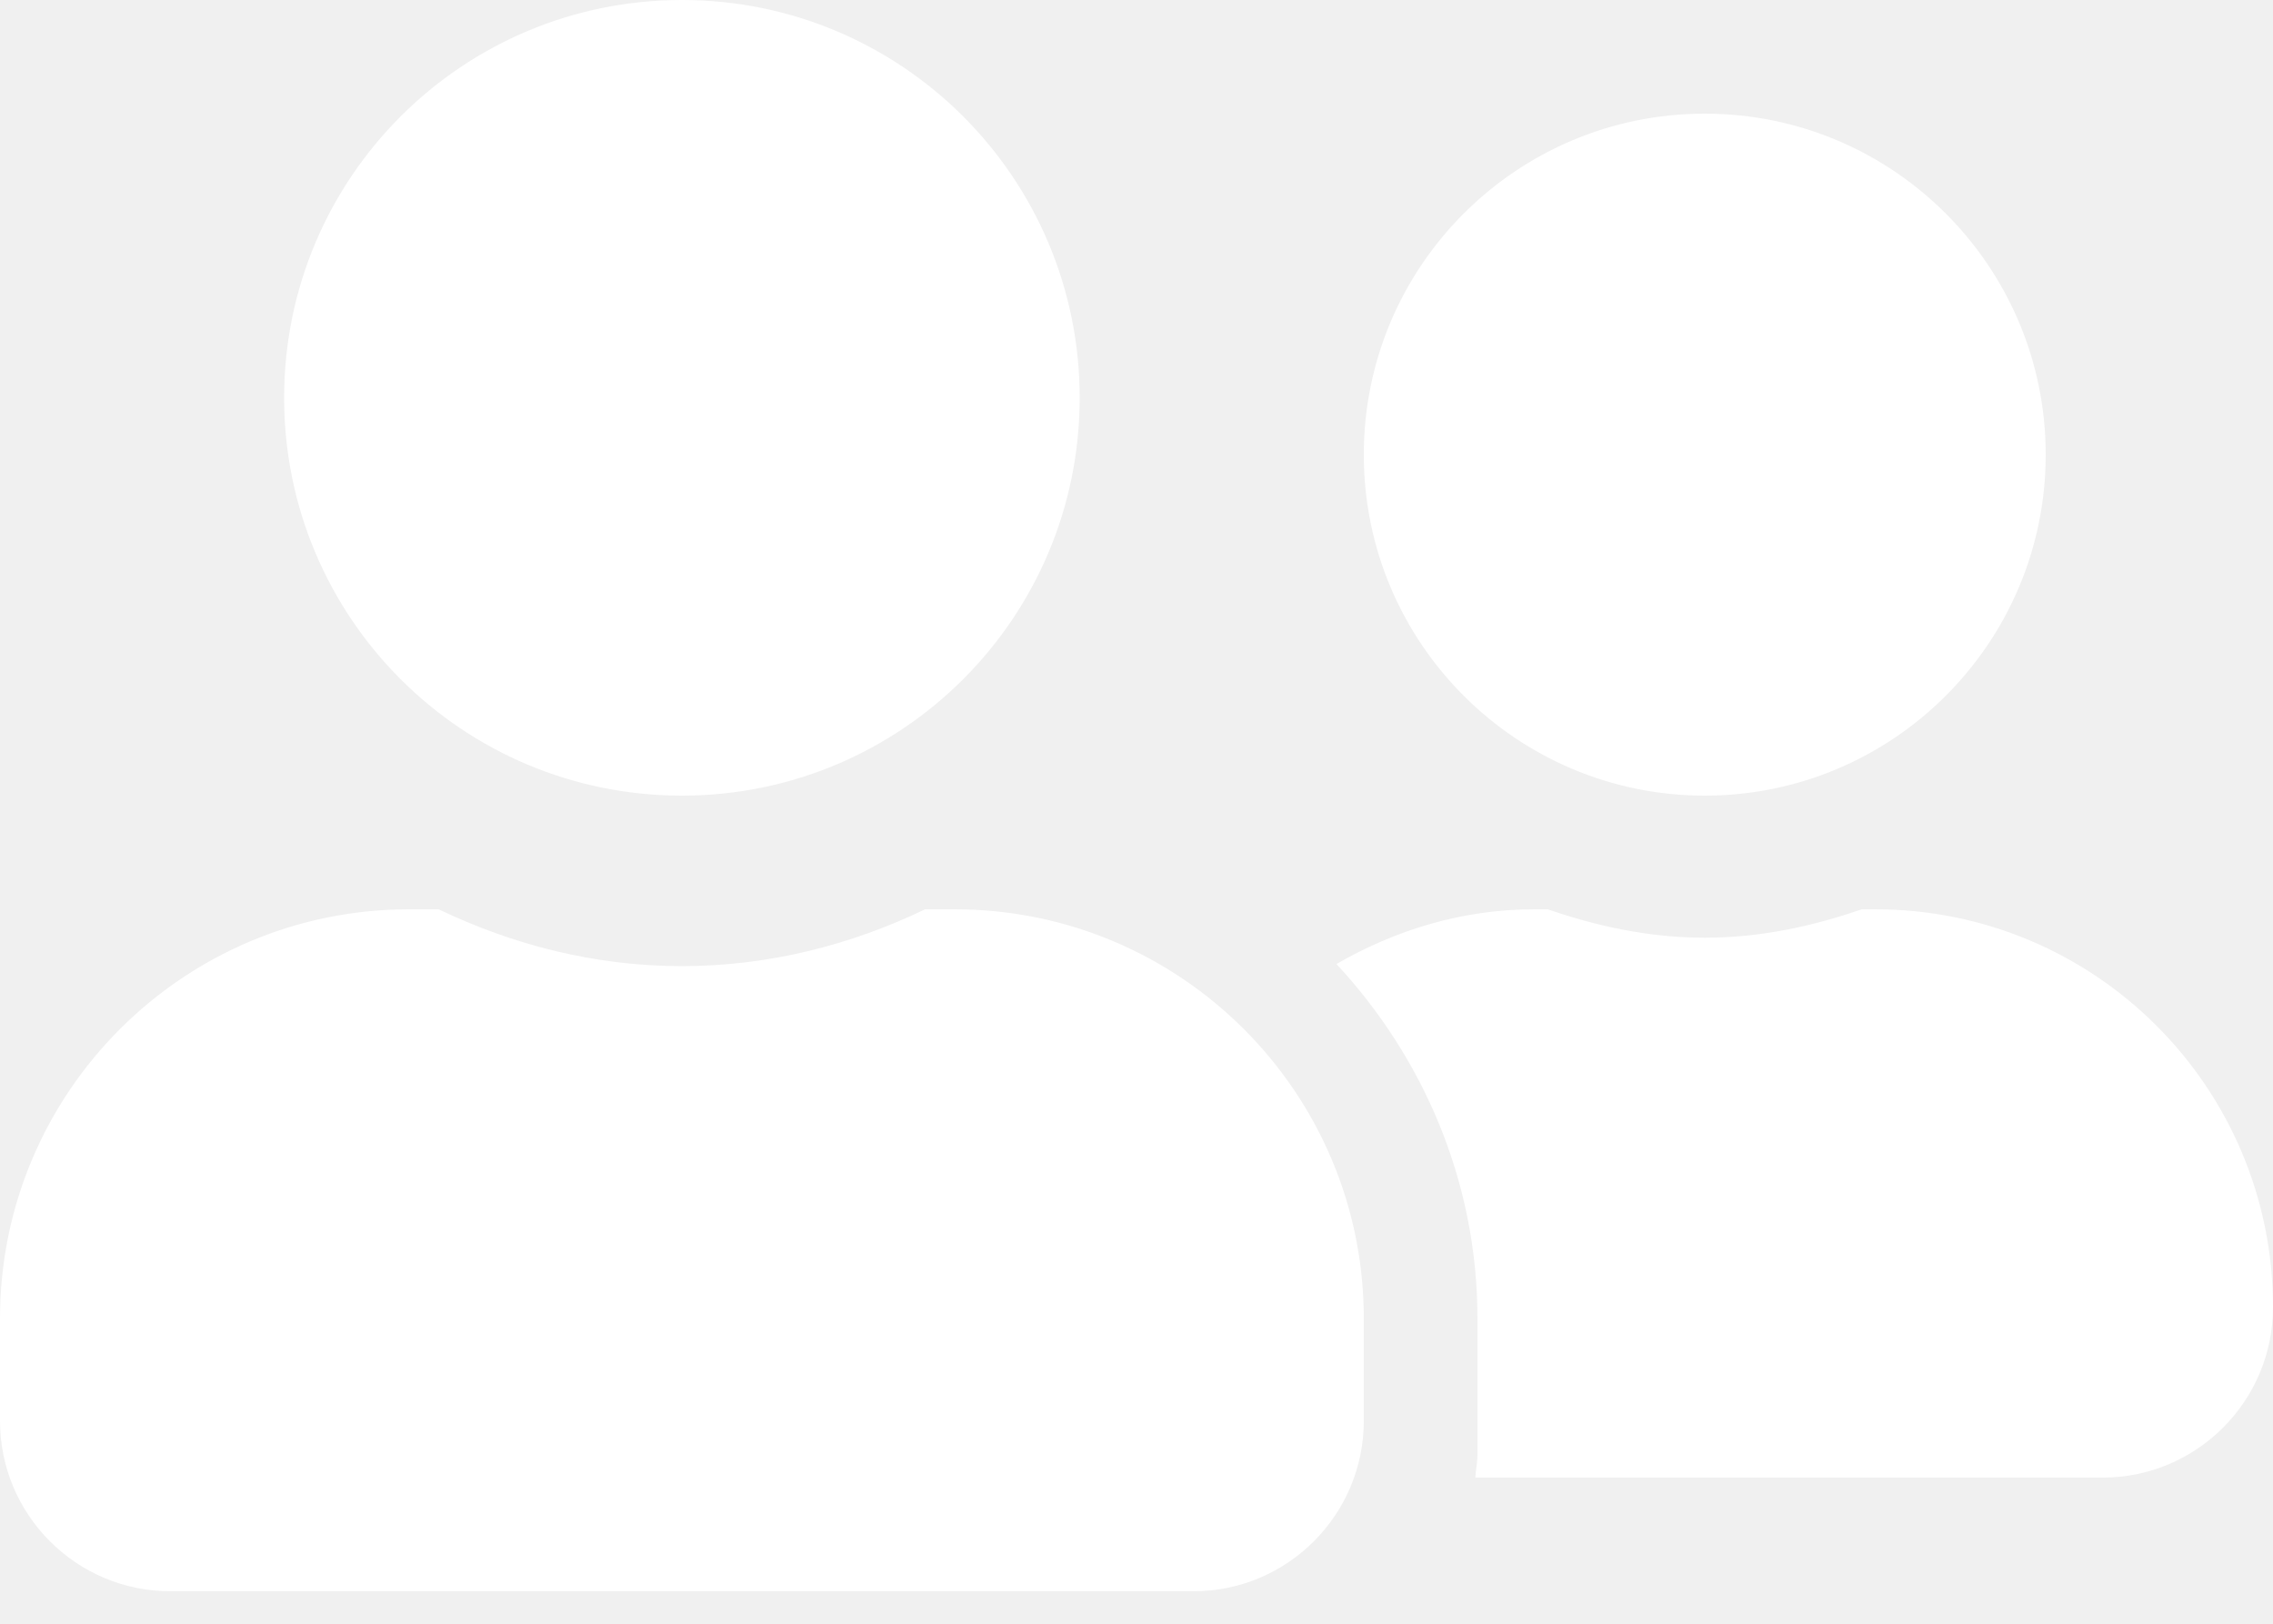
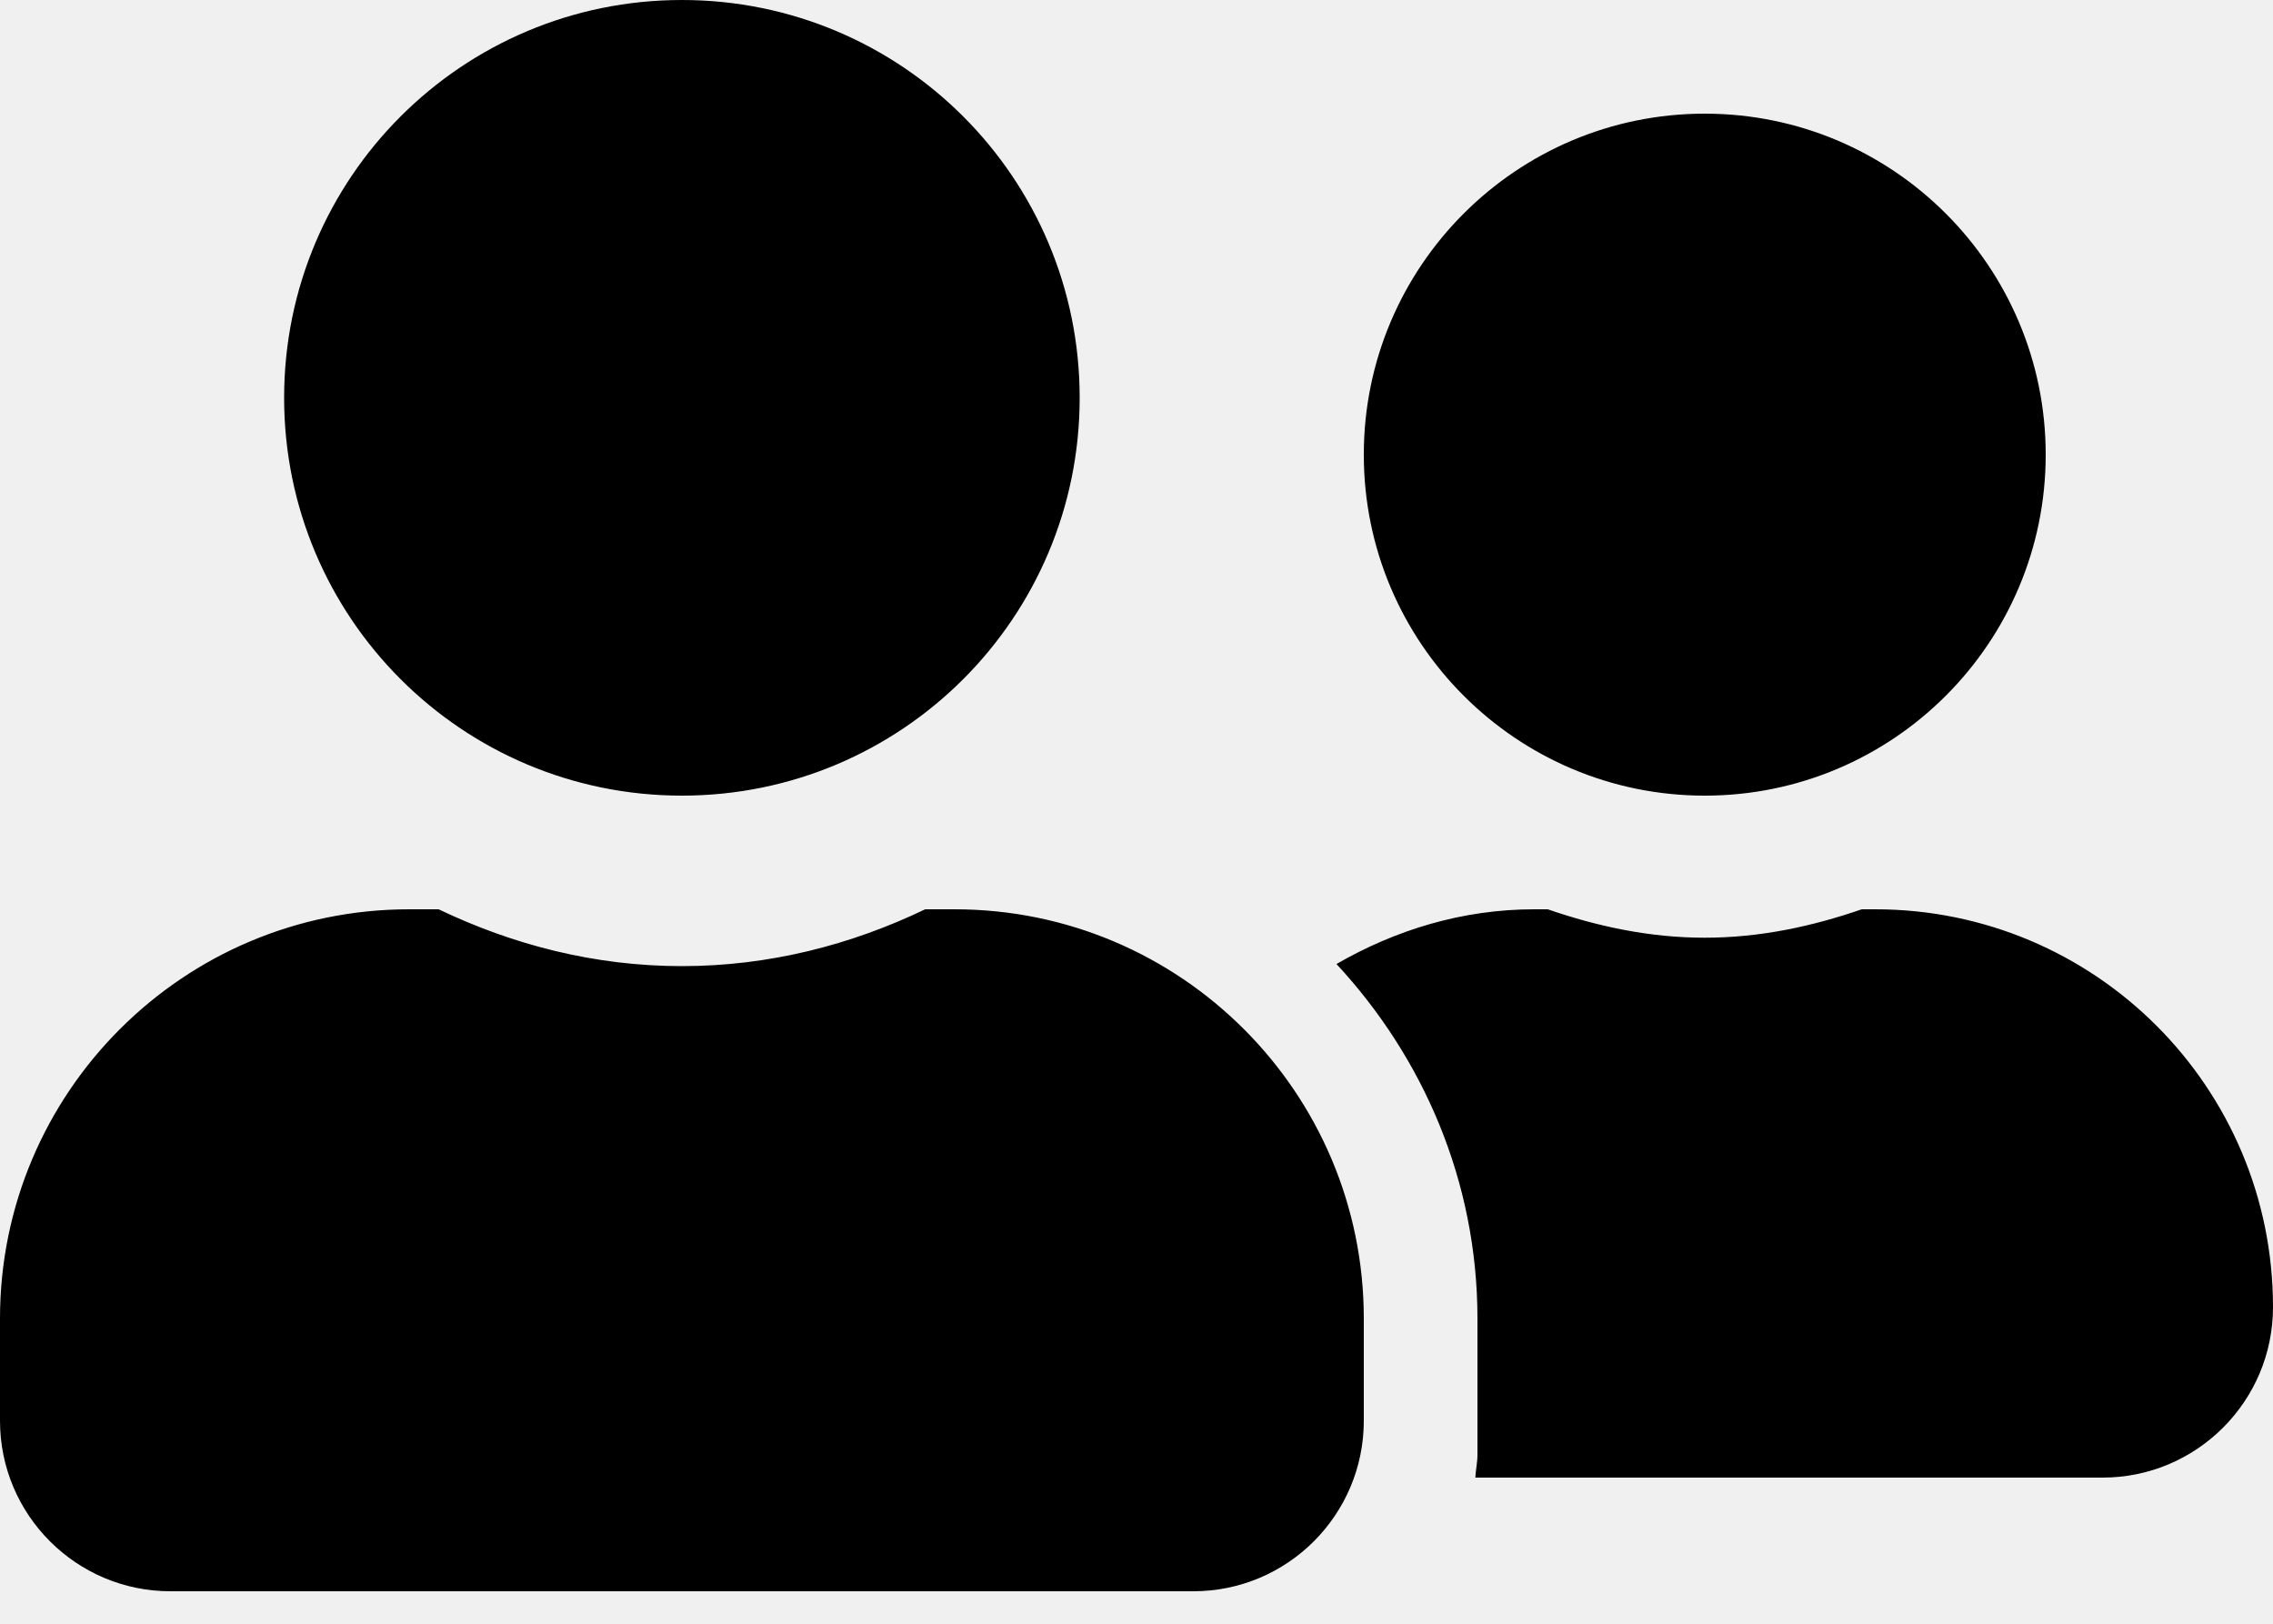
- <svg xmlns="http://www.w3.org/2000/svg" width="42" height="30" viewBox="0 0 42 30" fill="none">
-   <path d="M12.6 14.7C16.662 14.7 19.95 11.412 19.95 7.35C19.95 3.288 16.662 0 12.6 0C8.538 0 5.25 3.288 5.25 7.35C5.25 11.412 8.538 14.7 12.6 14.7ZM17.64 16.8H17.095C15.73 17.456 14.214 17.85 12.6 17.85C10.986 17.85 9.476 17.456 8.105 16.8H7.56C3.386 16.8 0 20.186 0 24.36V26.25C0 27.989 1.411 29.4 3.15 29.4H22.05C23.789 29.4 25.2 27.989 25.2 26.25V24.36C25.2 20.186 21.814 16.8 17.64 16.8ZM31.5 14.7C34.978 14.7 37.8 11.878 37.8 8.4C37.8 4.922 34.978 2.1 31.5 2.1C28.022 2.1 25.2 4.922 25.2 8.4C25.2 11.878 28.022 14.7 31.5 14.7ZM34.65 16.8H34.401C33.488 17.115 32.524 17.325 31.5 17.325C30.476 17.325 29.512 17.115 28.599 16.8H28.35C27.011 16.8 25.777 17.187 24.695 17.811C26.296 19.537 27.3 21.827 27.3 24.36V26.88C27.3 27.024 27.267 27.162 27.261 27.3H38.85C40.589 27.3 42 25.889 42 24.15C42 20.088 38.712 16.8 34.65 16.8Z" fill="white" />
+ <svg xmlns="http://www.w3.org/2000/svg" width="42" height="30" viewBox="0 0 42 30" fill="currentColor">
+   <path d="M12.6 14.7C16.662 14.7 19.95 11.412 19.95 7.35C19.95 3.288 16.662 0 12.6 0C8.538 0 5.25 3.288 5.25 7.35C5.25 11.412 8.538 14.7 12.6 14.7ZM17.64 16.8H17.095C15.73 17.456 14.214 17.85 12.6 17.85C10.986 17.85 9.476 17.456 8.105 16.8H7.56C3.386 16.8 0 20.186 0 24.36V26.25C0 27.989 1.411 29.4 3.15 29.4H22.05C23.789 29.4 25.2 27.989 25.2 26.25V24.36C25.2 20.186 21.814 16.8 17.64 16.8ZM31.5 14.7C34.978 14.7 37.8 11.878 37.8 8.4C37.8 4.922 34.978 2.1 31.5 2.1C28.022 2.1 25.2 4.922 25.2 8.4C25.2 11.878 28.022 14.7 31.5 14.7ZM34.65 16.8H34.401C33.488 17.115 32.524 17.325 31.5 17.325C30.476 17.325 29.512 17.115 28.599 16.8H28.35C27.011 16.8 25.777 17.187 24.695 17.811C26.296 19.537 27.3 21.827 27.3 24.36V26.88C27.3 27.024 27.267 27.162 27.261 27.3H38.85C40.589 27.3 42 25.889 42 24.15C42 20.088 38.712 16.8 34.65 16.8Z" />
</svg>
